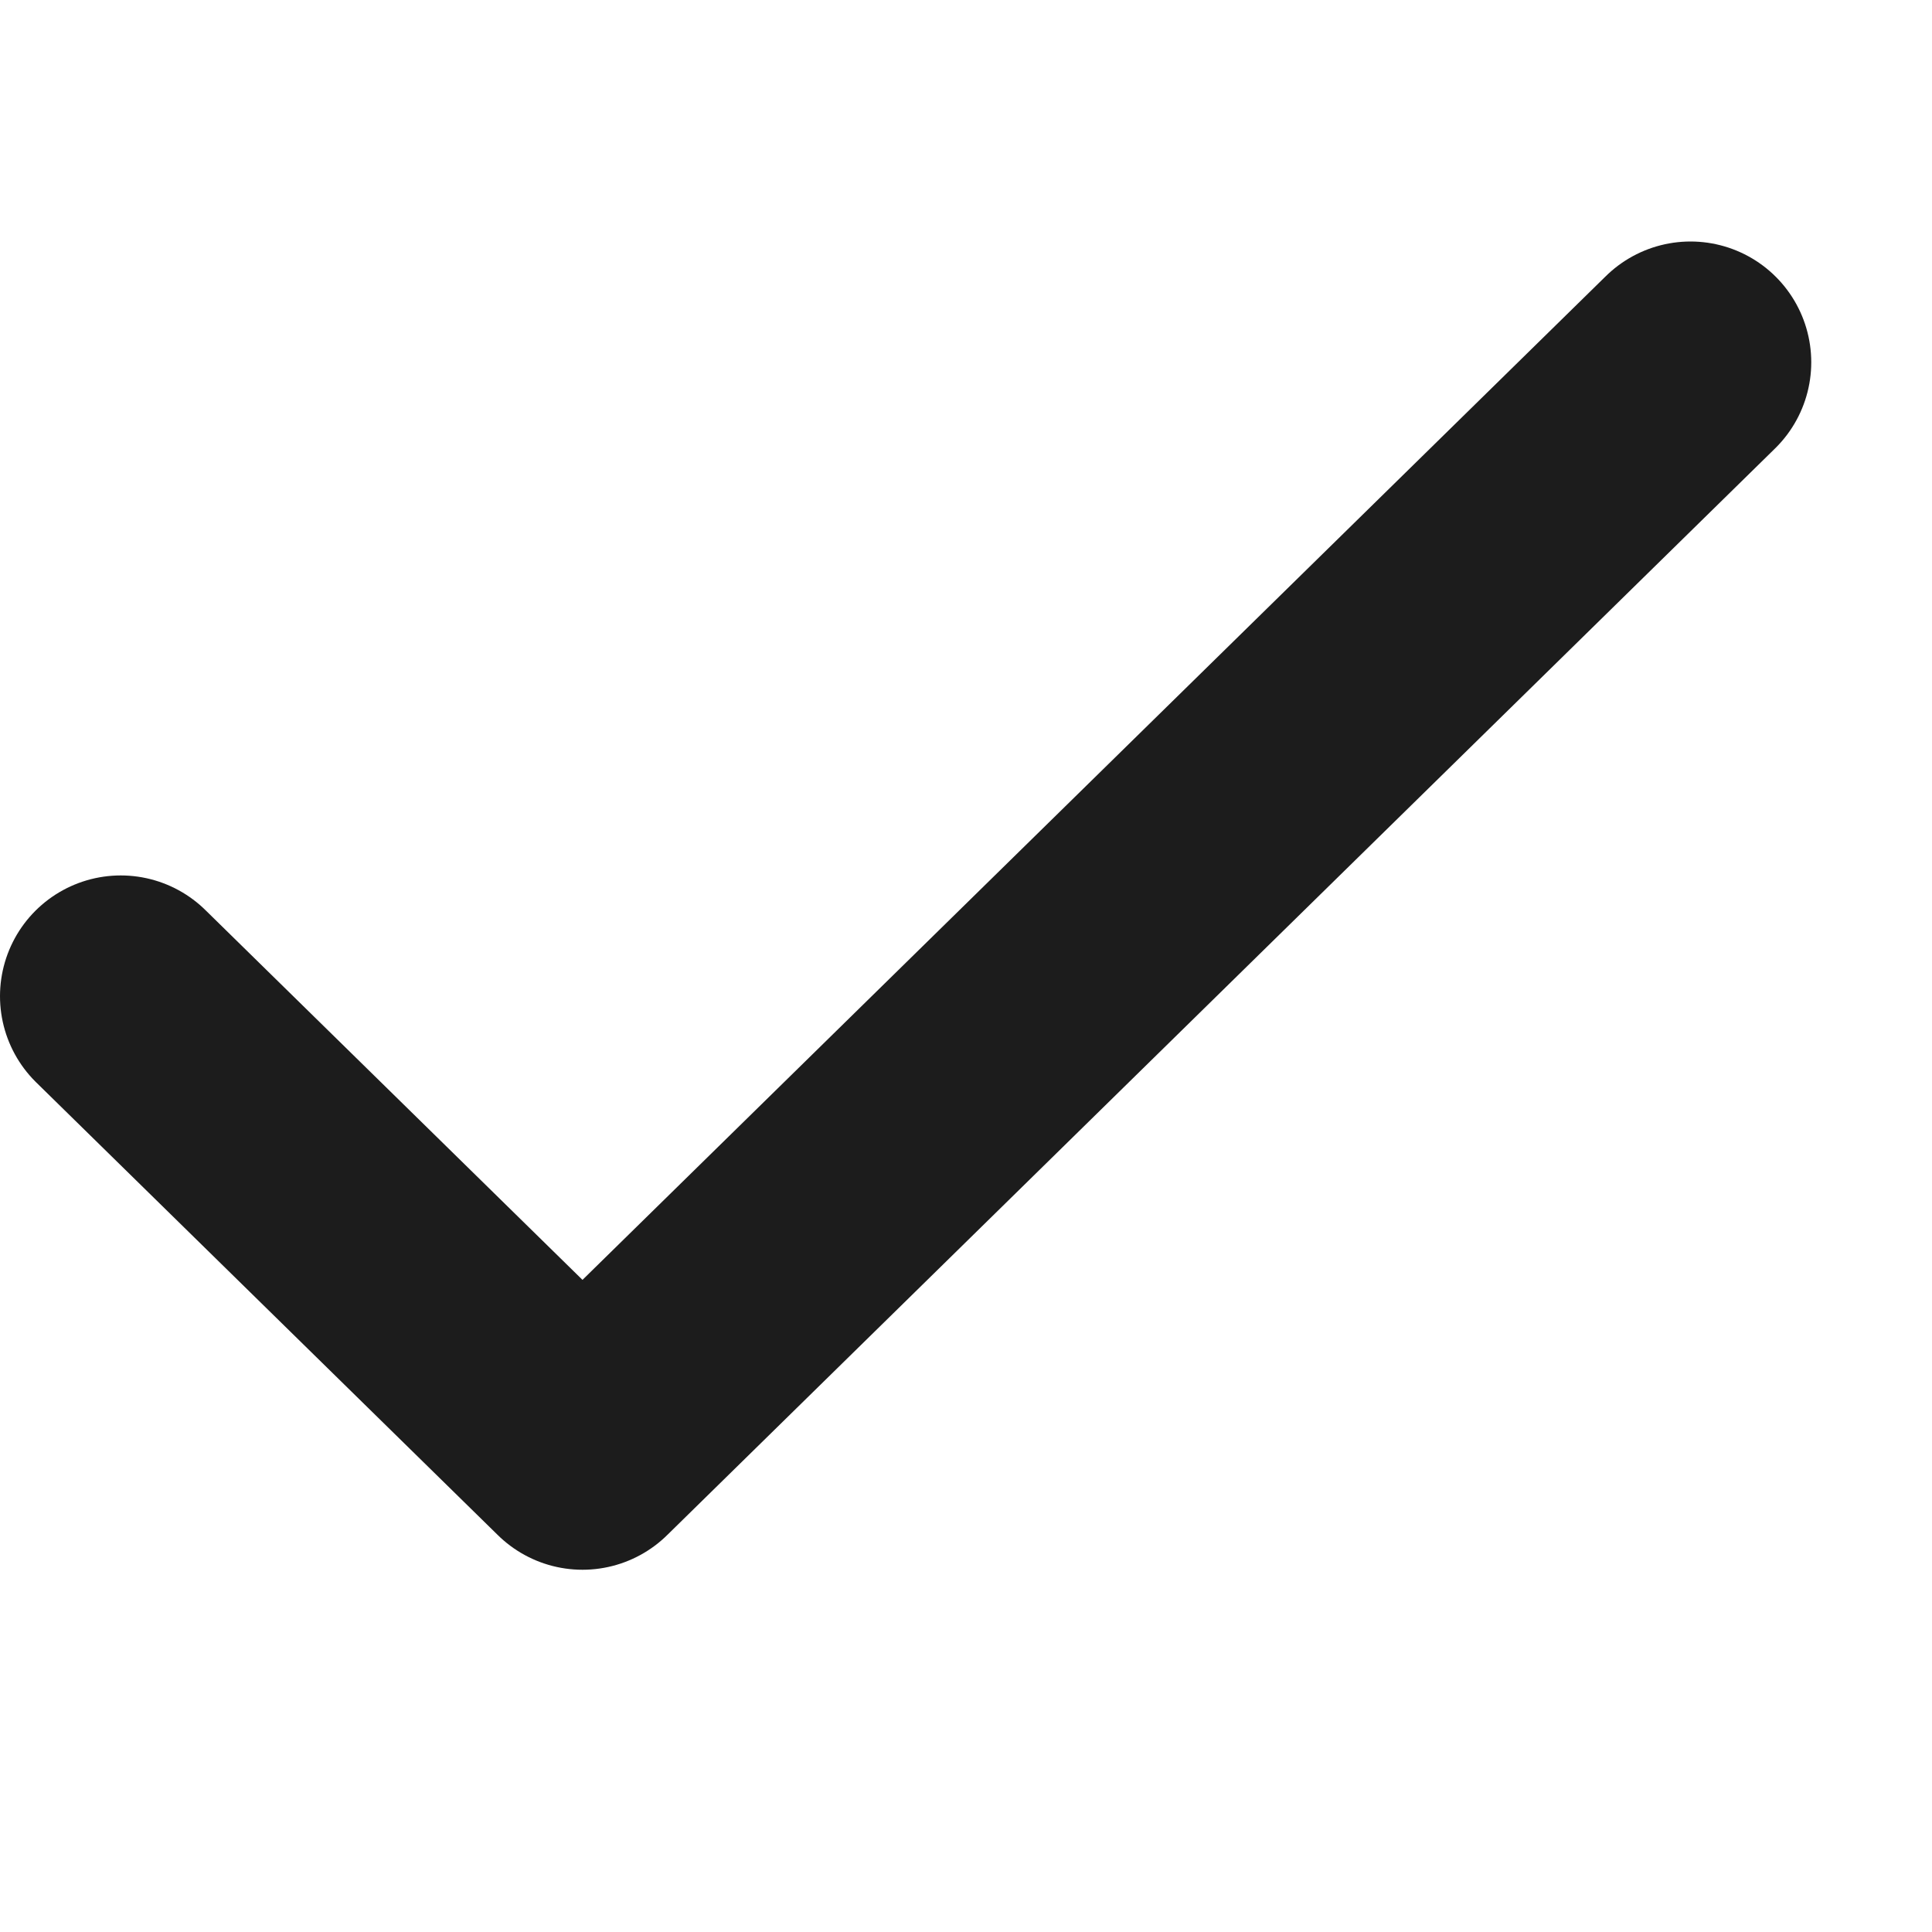
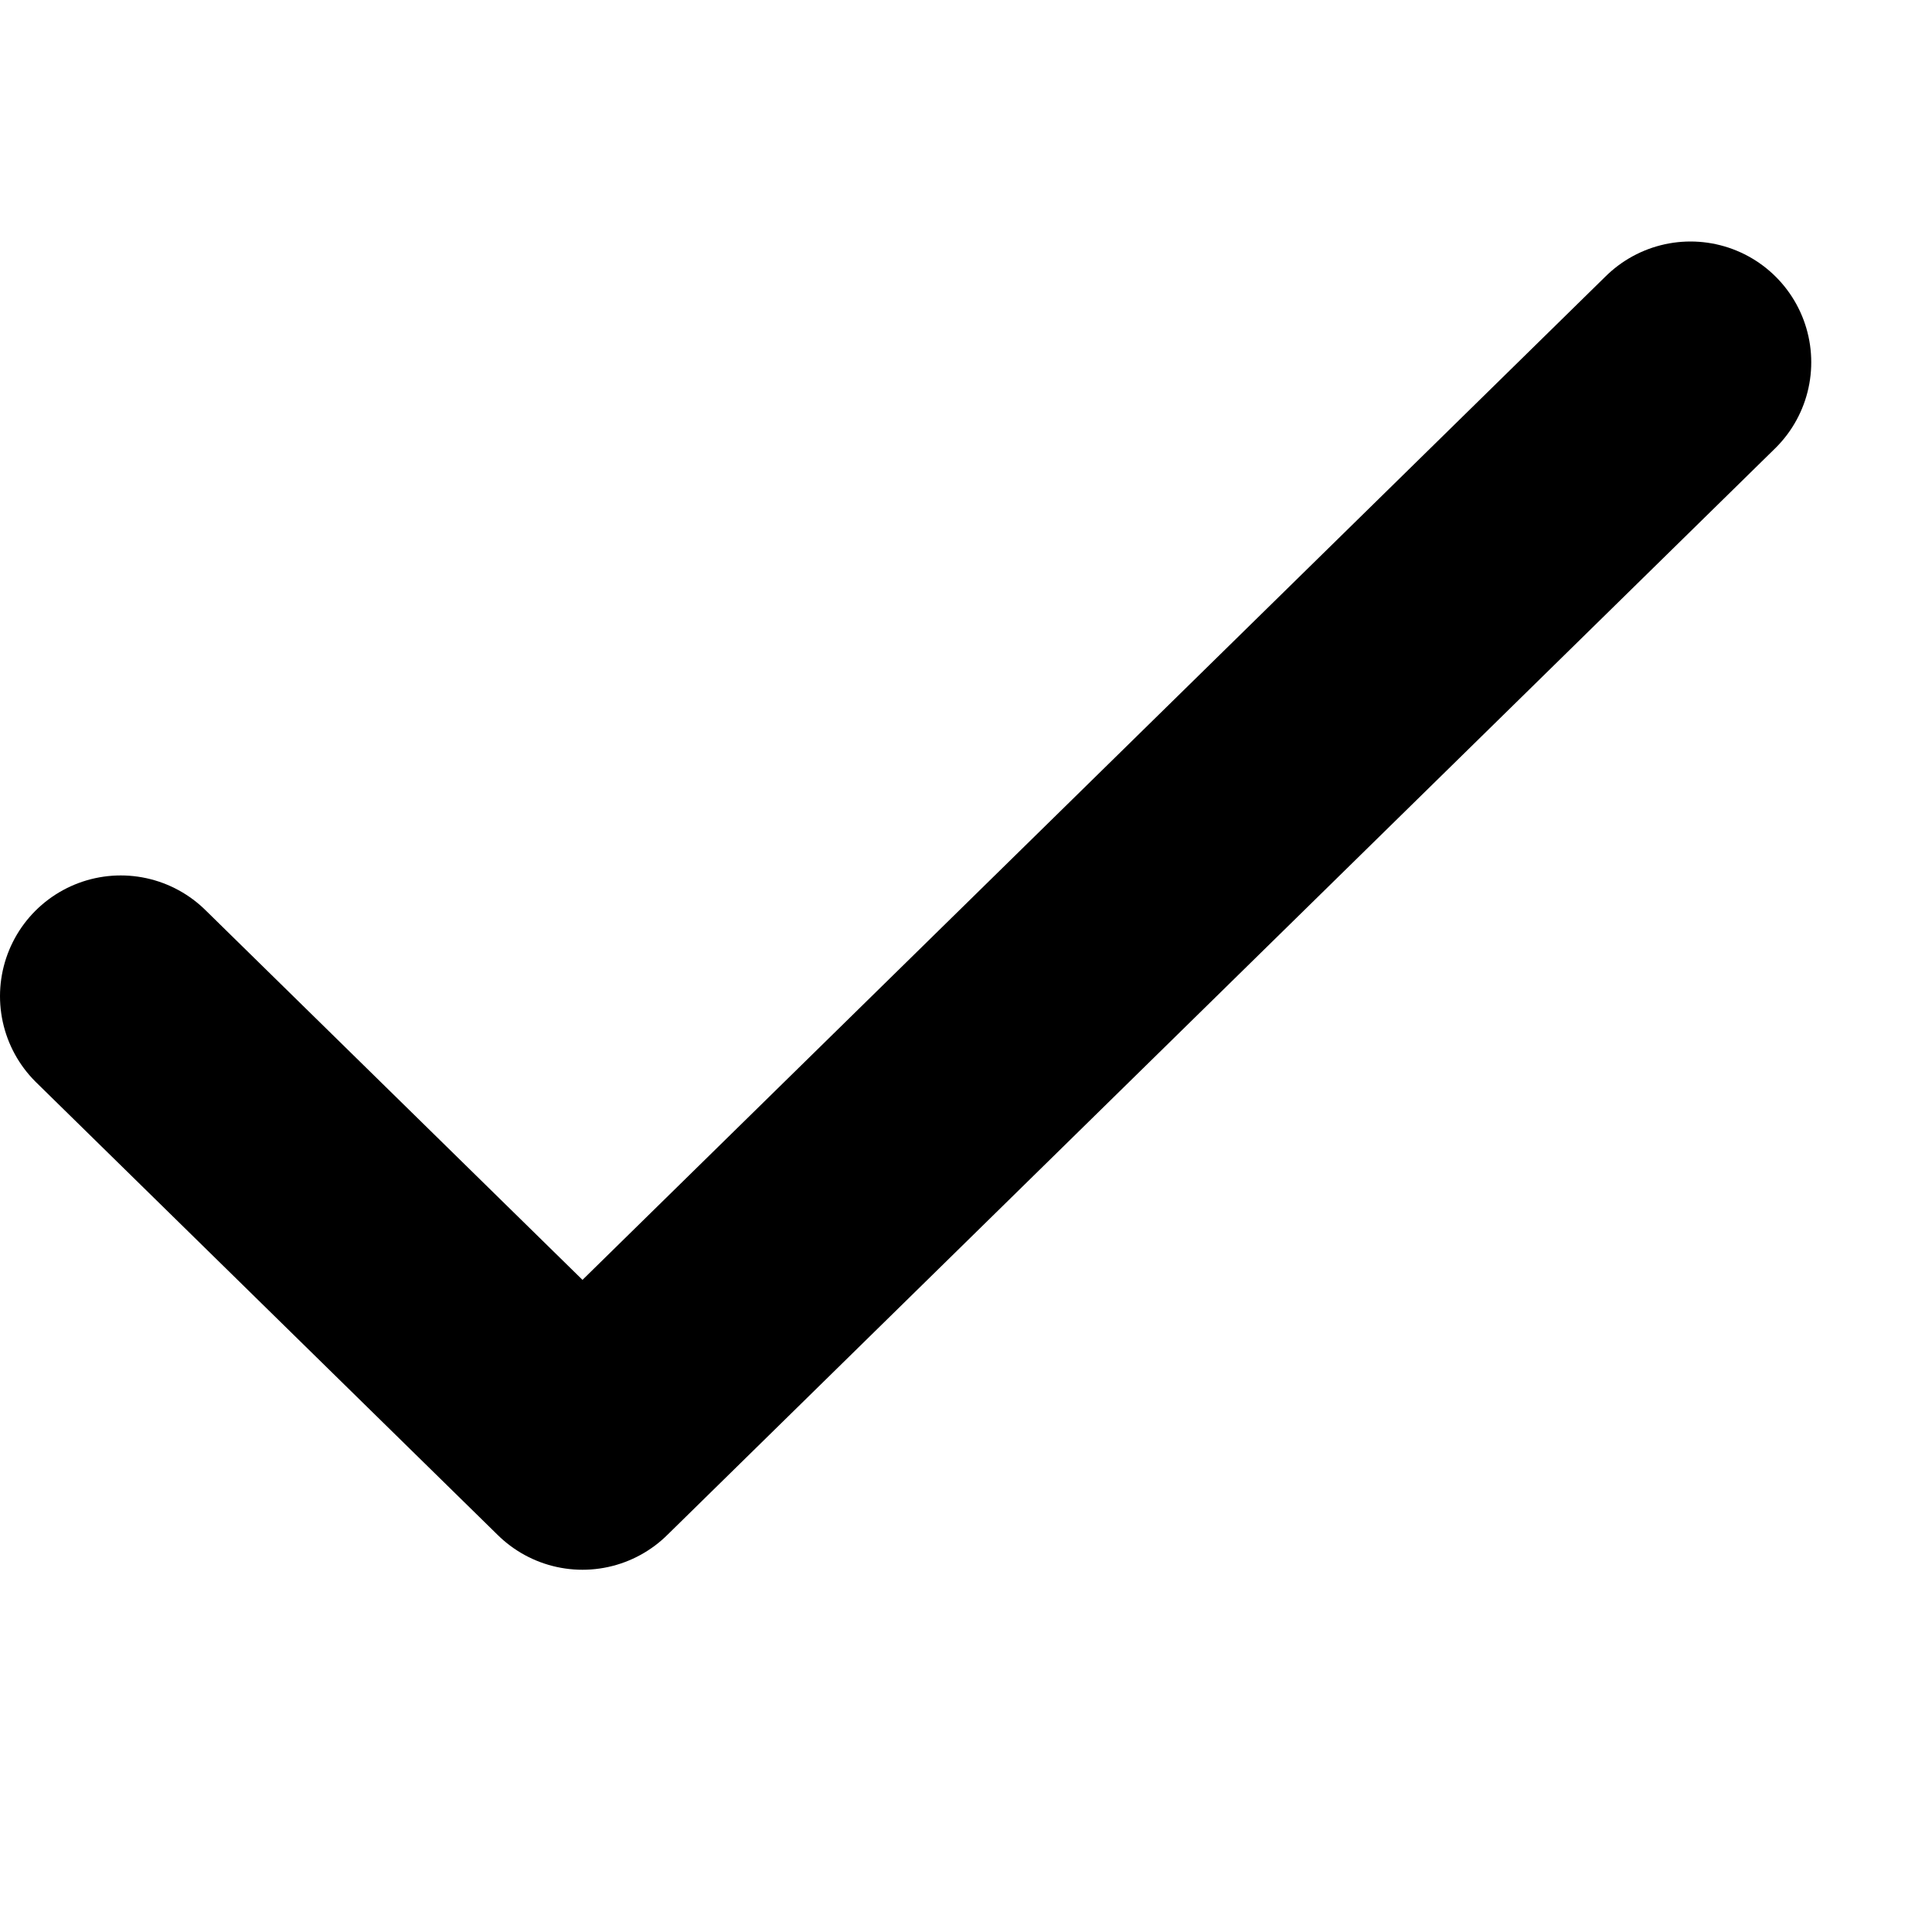
- <svg xmlns="http://www.w3.org/2000/svg" title="Зелёная 'галочка'" viewBox="0 0 16 16" fill="none">
-   <path d="M1 8.25L4.824 12L14 3" stroke="#1C1C1C" stroke-width="2" stroke-linecap="round" stroke-linejoin="round" />
+ <svg xmlns="http://www.w3.org/2000/svg" title="Зелёная 'галочка'" isInverse="true" viewBox="0 0 16 16" fill="none">
+   <path d="M1 8.25L4.824 12L14 3" stroke="currentColor" stroke-width="2" stroke-linecap="round" stroke-linejoin="round" />
</svg>
